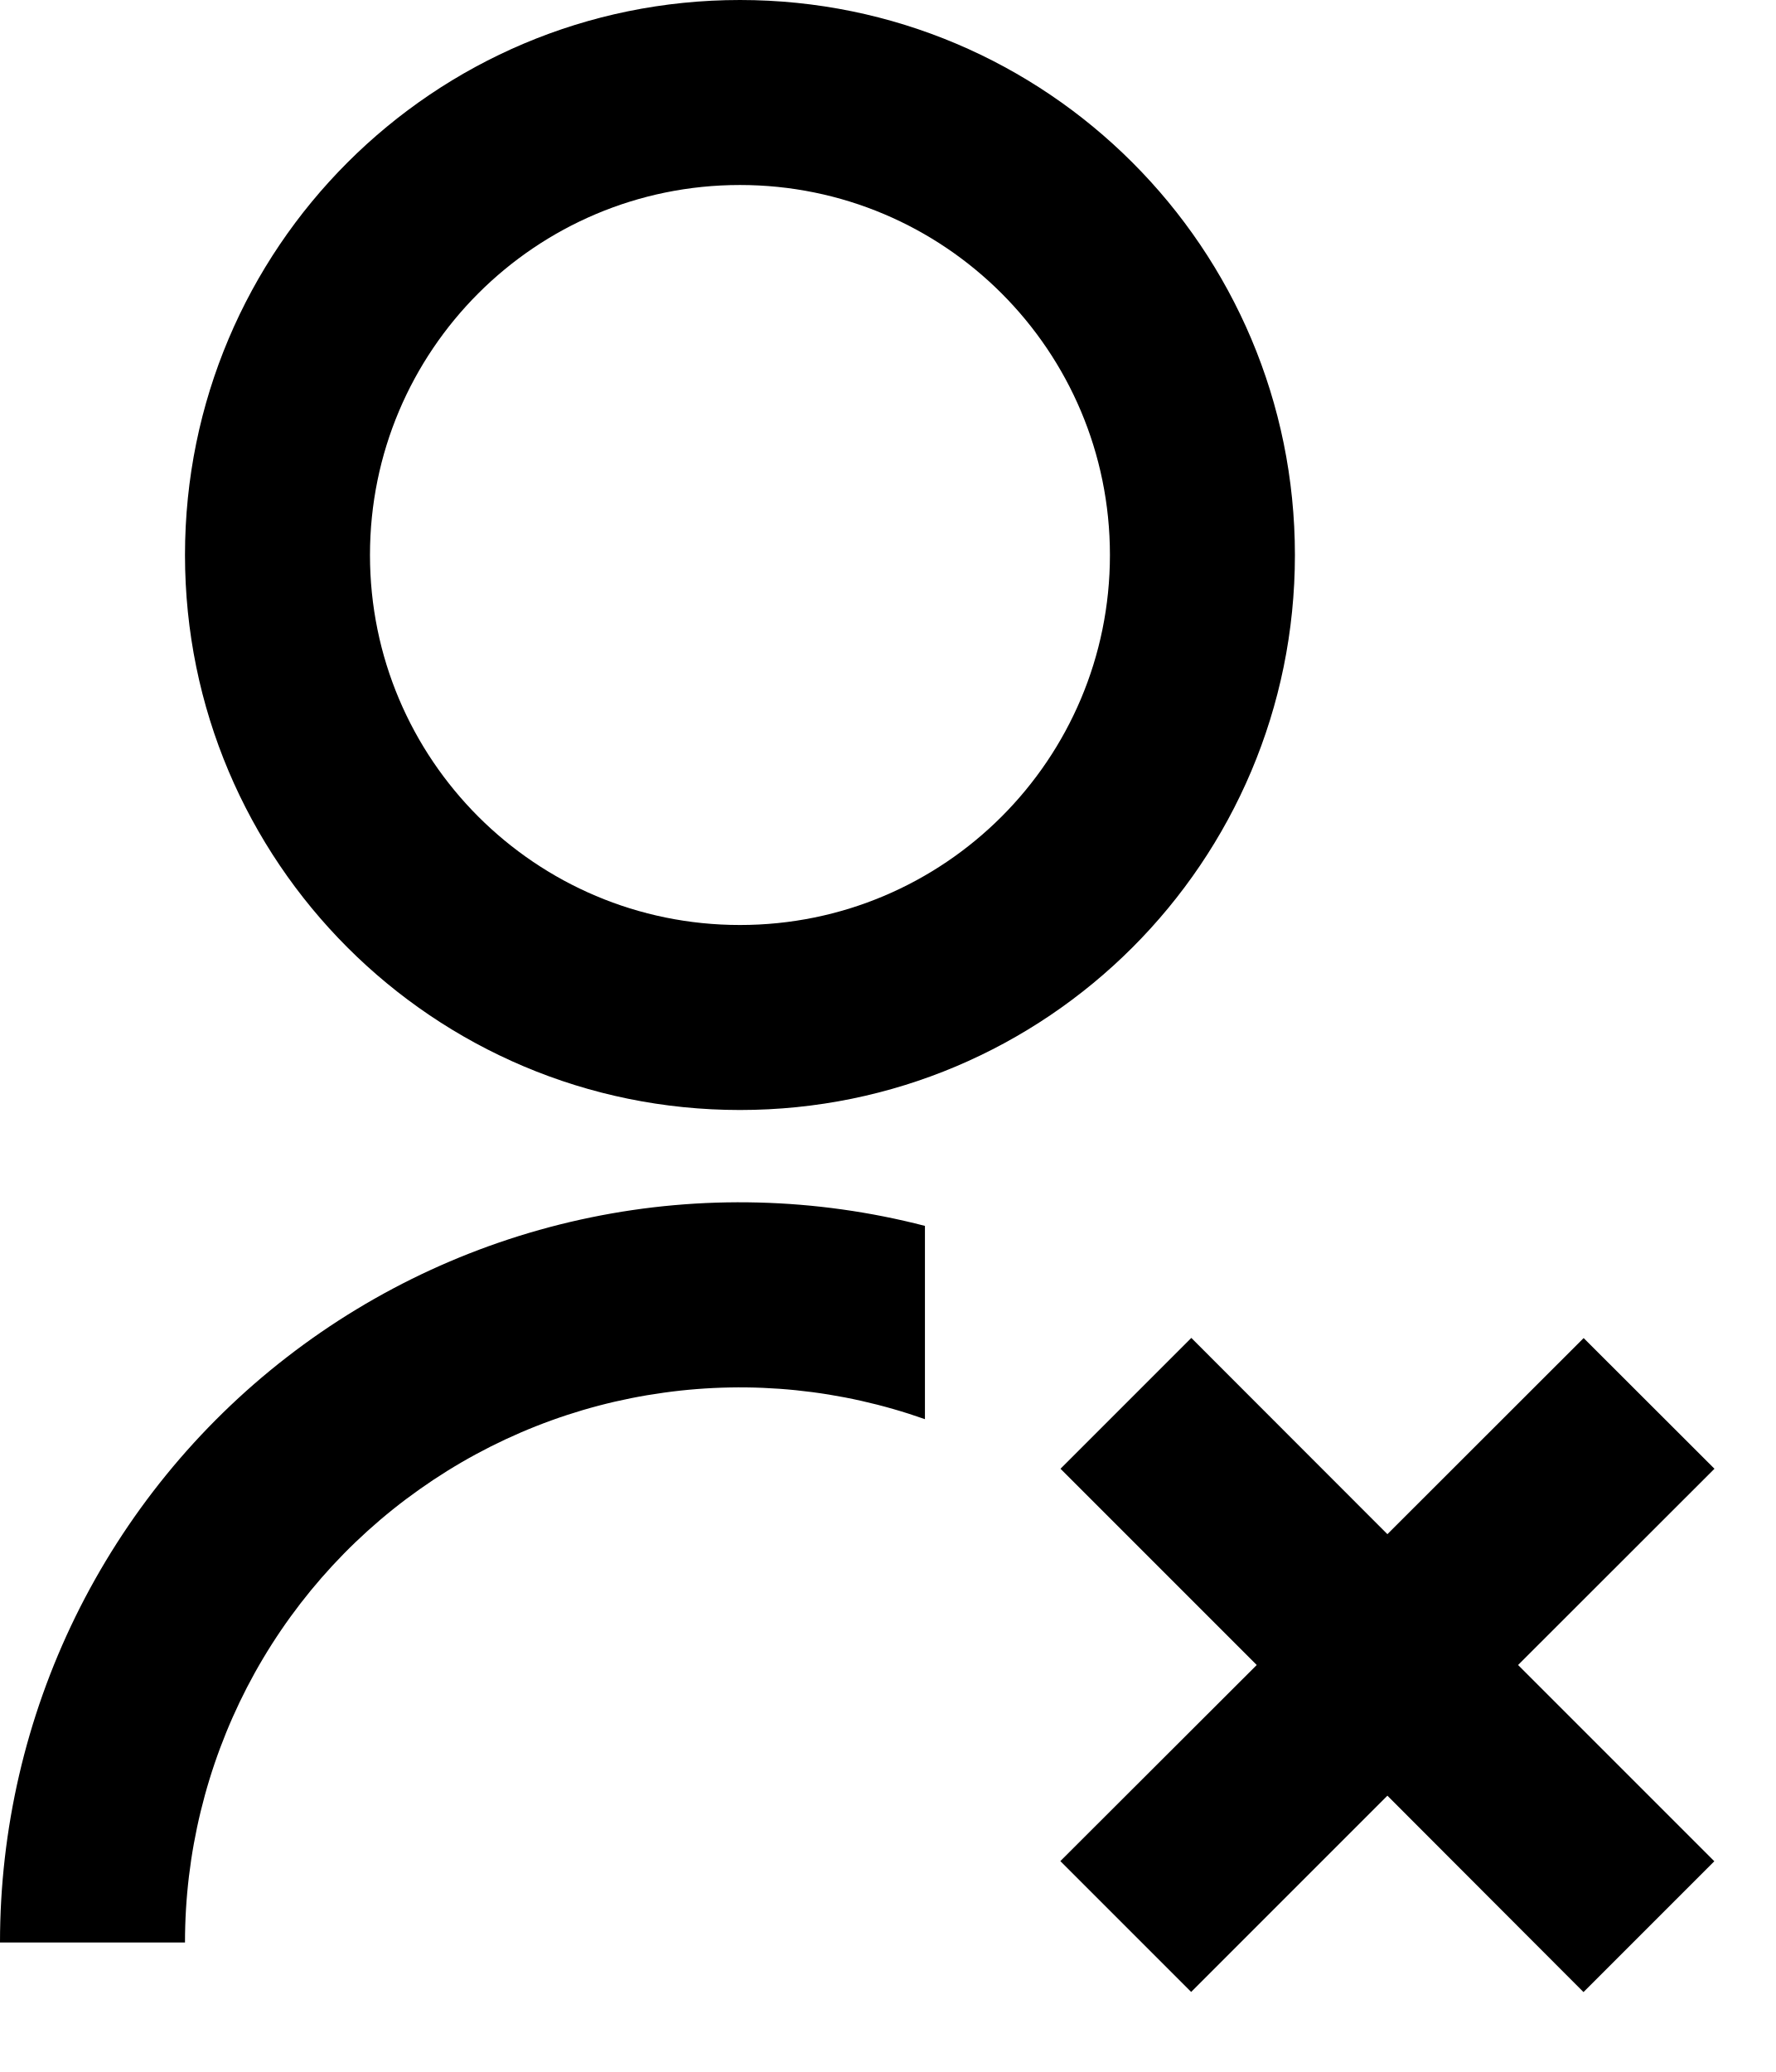
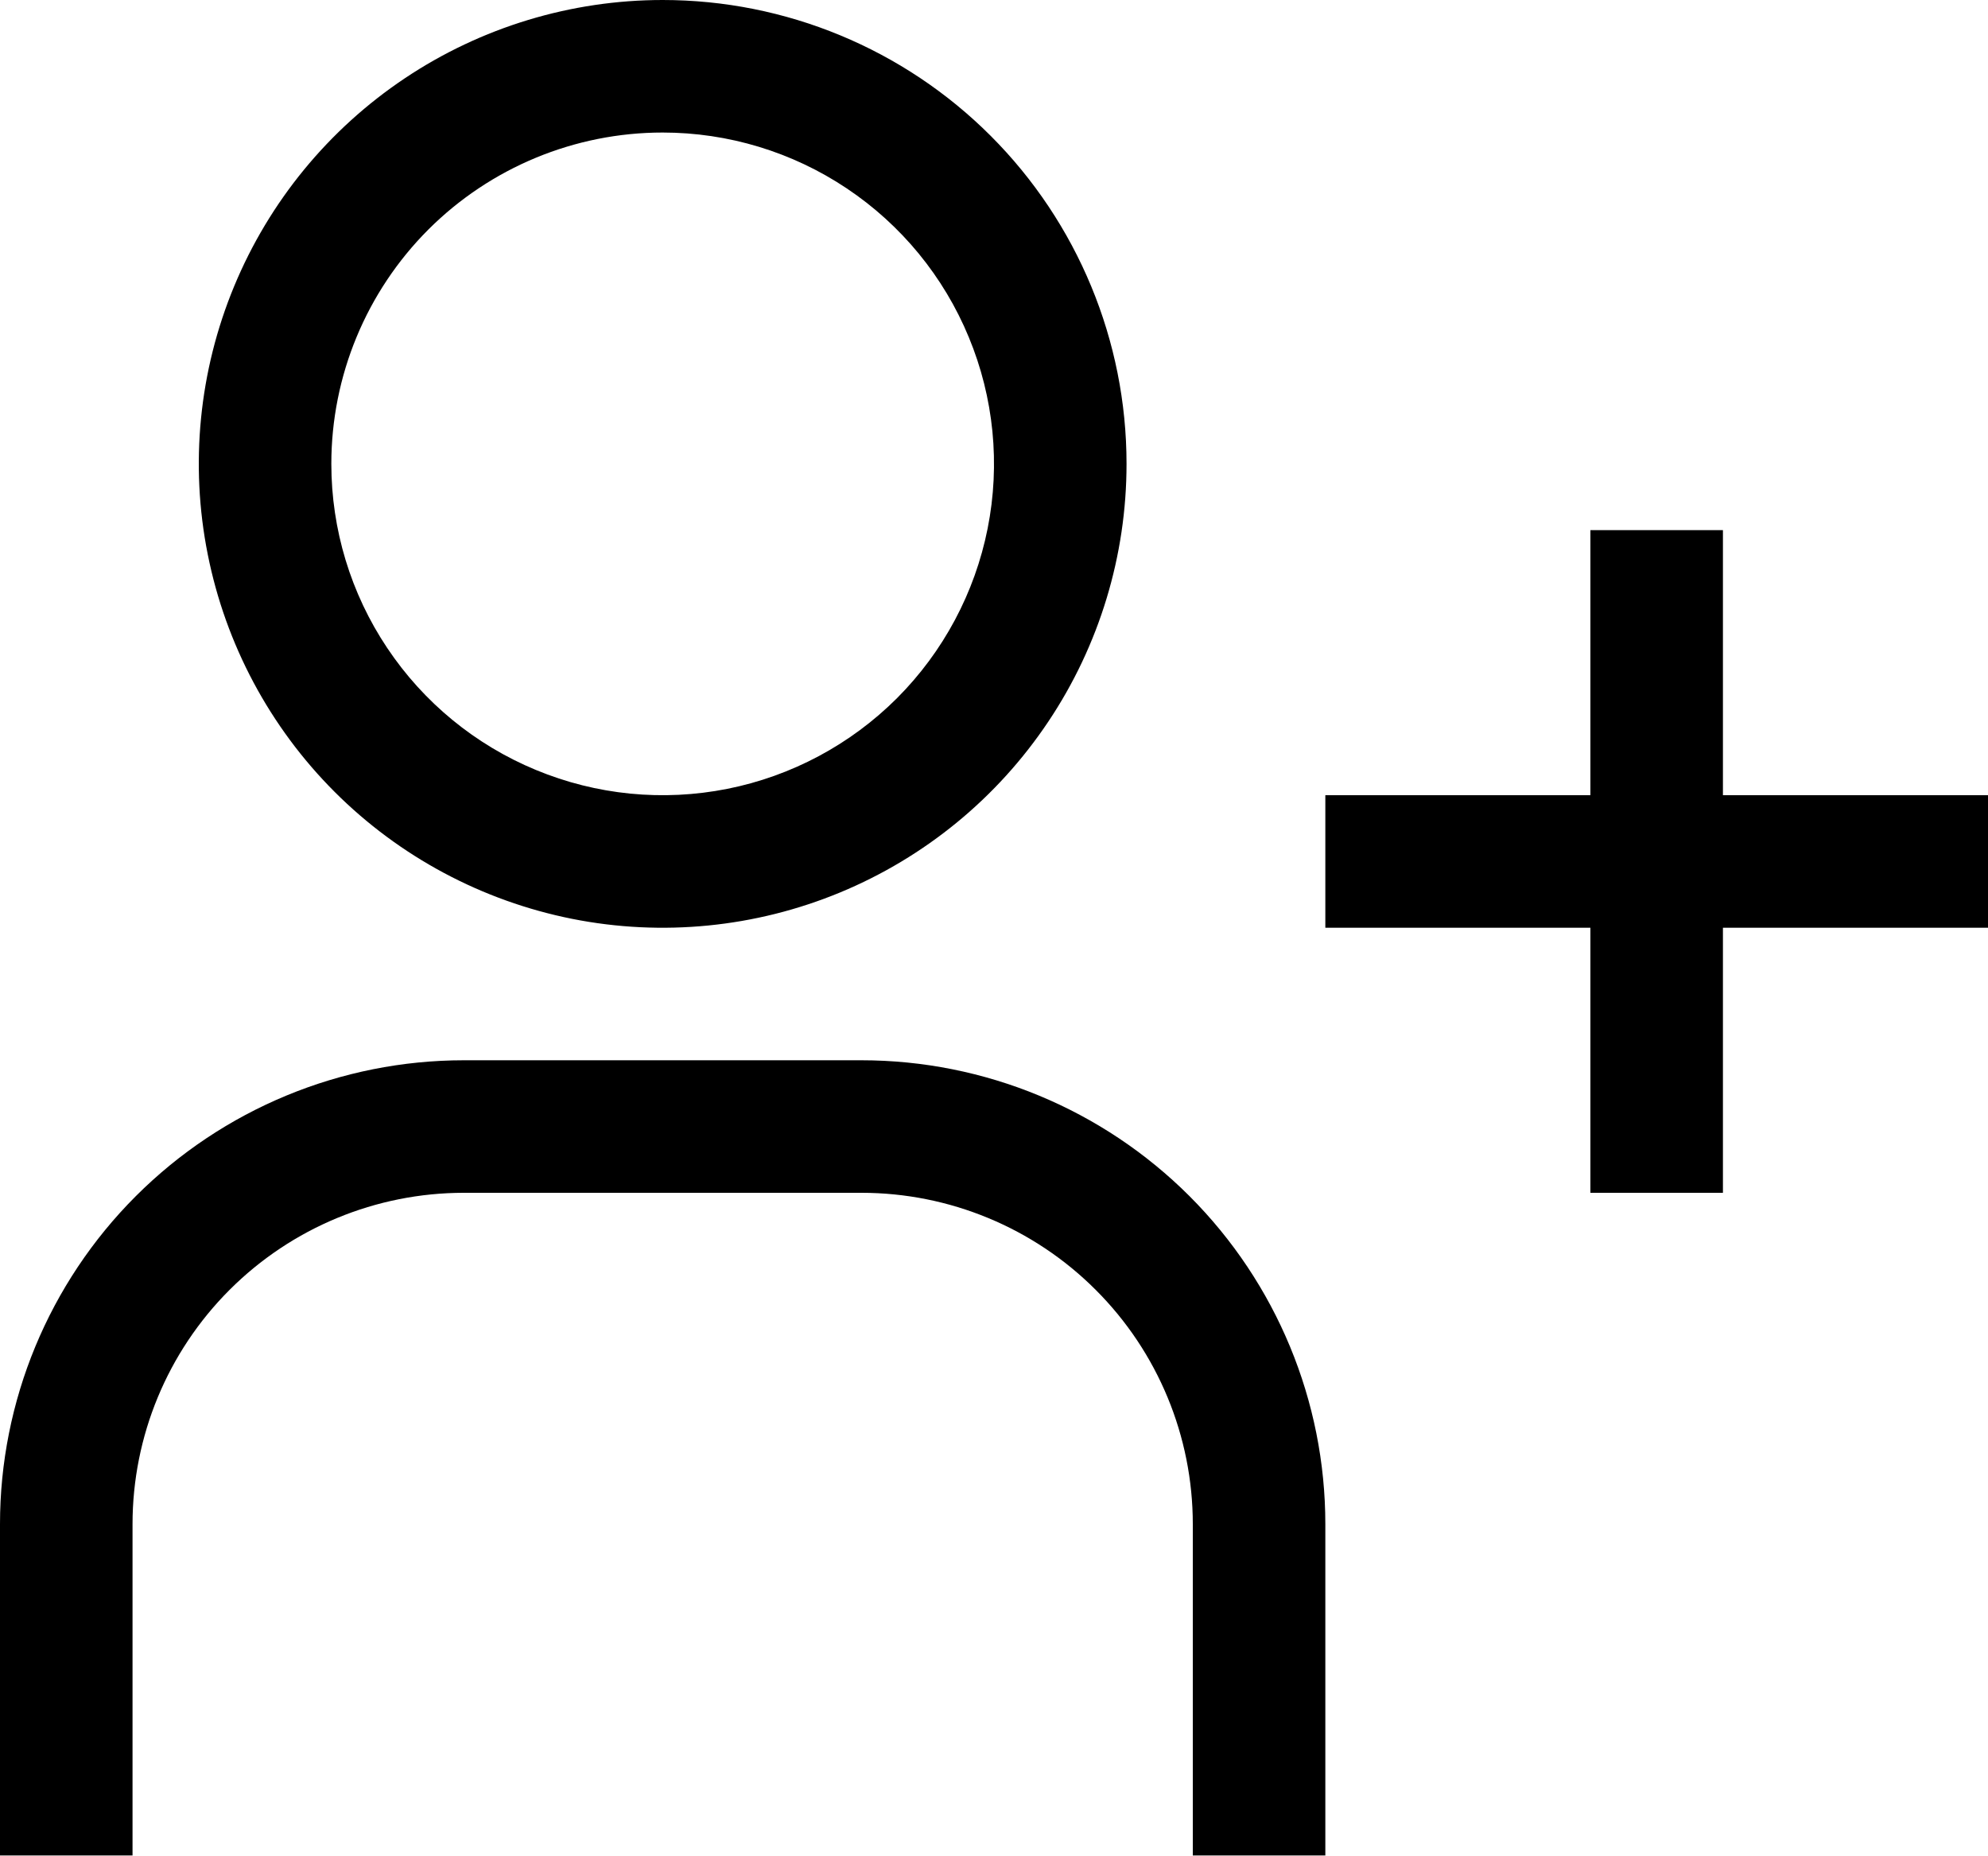
- <svg xmlns="http://www.w3.org/2000/svg" width="12" height="14" viewBox="0 0 12 14" fill="none">
-   <path d="M6.25 8.283V9.589C5.684 9.389 5.079 9.327 4.485 9.41C3.89 9.492 3.325 9.716 2.835 10.063C2.345 10.409 1.945 10.868 1.669 11.401C1.394 11.934 1.25 12.525 1.25 13.125H3.59507e-07C-0 12.362 0.174 11.609 0.51 10.923C0.846 10.238 1.334 9.638 1.937 9.171C2.541 8.703 3.243 8.38 3.991 8.226C4.738 8.072 5.511 8.092 6.25 8.283ZM5 7.5C2.928 7.5 1.25 5.822 1.25 3.75C1.25 1.678 2.928 0 5 0C7.072 0 8.75 1.678 8.75 3.75C8.75 5.822 7.072 7.5 5 7.5ZM5 6.25C6.381 6.25 7.5 5.131 7.5 3.75C7.5 2.369 6.381 1.25 5 1.25C3.619 1.25 2.5 2.369 2.5 3.75C2.5 5.131 3.619 6.25 5 6.25ZM9.375 10.366L10.701 9.041L11.585 9.924L10.258 11.25L11.584 12.576L10.7 13.46L9.375 12.133L8.049 13.459L7.165 12.575L8.492 11.25L7.166 9.924L8.05 9.04L9.375 10.366Z" fill="black" />
+ <svg xmlns="http://www.w3.org/2000/svg" width="30" height="28" viewBox="0 0 30 28" fill="none">
+   <path d="M30 12H26V8H24V12H20V14H24V18H26V14H30V12ZM10 2C10.989 2 11.956 2.293 12.778 2.843C13.6 3.392 14.241 4.173 14.619 5.087C14.998 6 15.097 7.006 14.904 7.975C14.711 8.945 14.235 9.836 13.536 10.536C12.836 11.235 11.945 11.711 10.976 11.904C10.005 12.097 9 11.998 8.087 11.619C7.173 11.241 6.392 10.6 5.843 9.778C5.293 8.956 5 7.989 5 7C5 5.674 5.527 4.402 6.464 3.464C7.402 2.527 8.674 2 10 2ZM10 0C8.616 0 7.262 0.411 6.111 1.18C4.96 1.949 4.063 3.042 3.533 4.321C3.003 5.6 2.864 7.008 3.135 8.366C3.405 9.723 4.071 10.971 5.05 11.95C6.029 12.929 7.277 13.595 8.634 13.866C9.992 14.136 11.4 13.997 12.679 13.467C13.958 12.937 15.051 12.04 15.82 10.889C16.59 9.738 17 8.384 17 7C17 5.143 16.262 3.363 14.95 2.05C13.637 0.737 11.857 0 10 0ZM20 28H18V23C18 21.674 17.473 20.402 16.535 19.465C15.598 18.527 14.326 18 13 18H7C5.674 18 4.402 18.527 3.464 19.465C2.527 20.402 2 21.674 2 23V28H0V23C0 21.143 0.737 19.363 2.05 18.05C3.363 16.738 5.143 16 7 16H13C14.857 16 16.637 16.738 17.95 18.05C19.262 19.363 20 21.143 20 23V28Z" fill="black" />
</svg>
